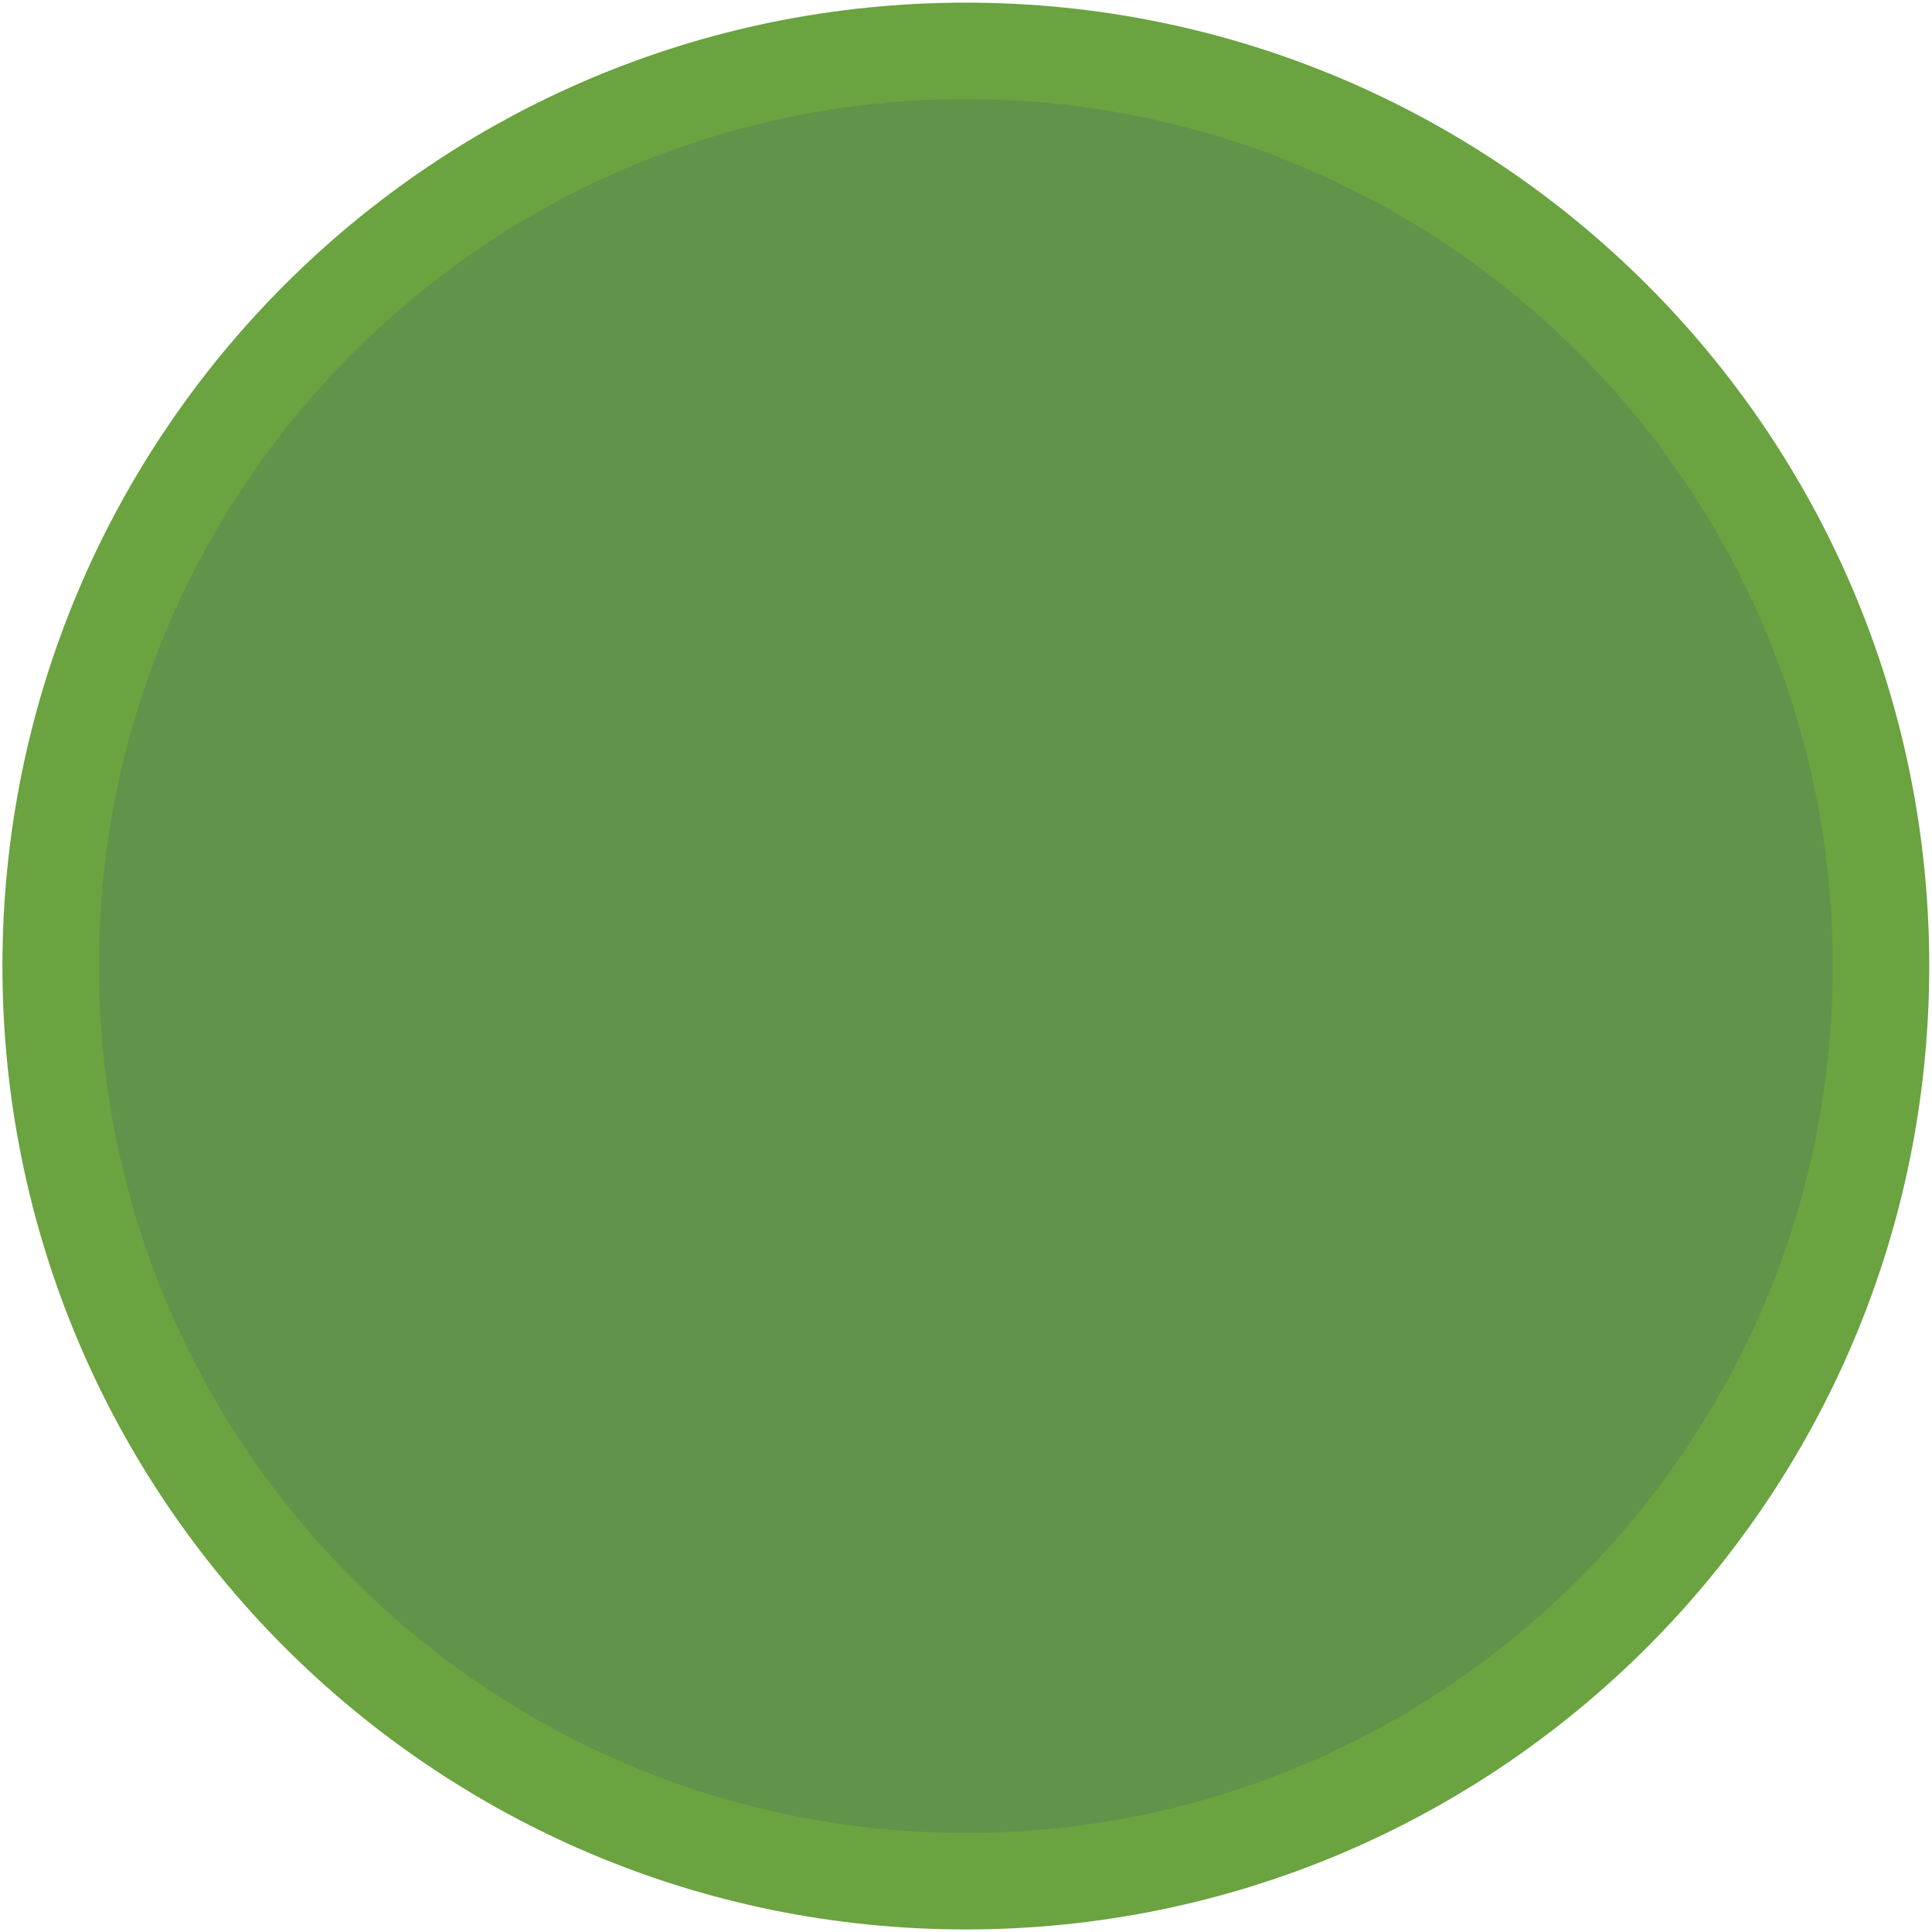
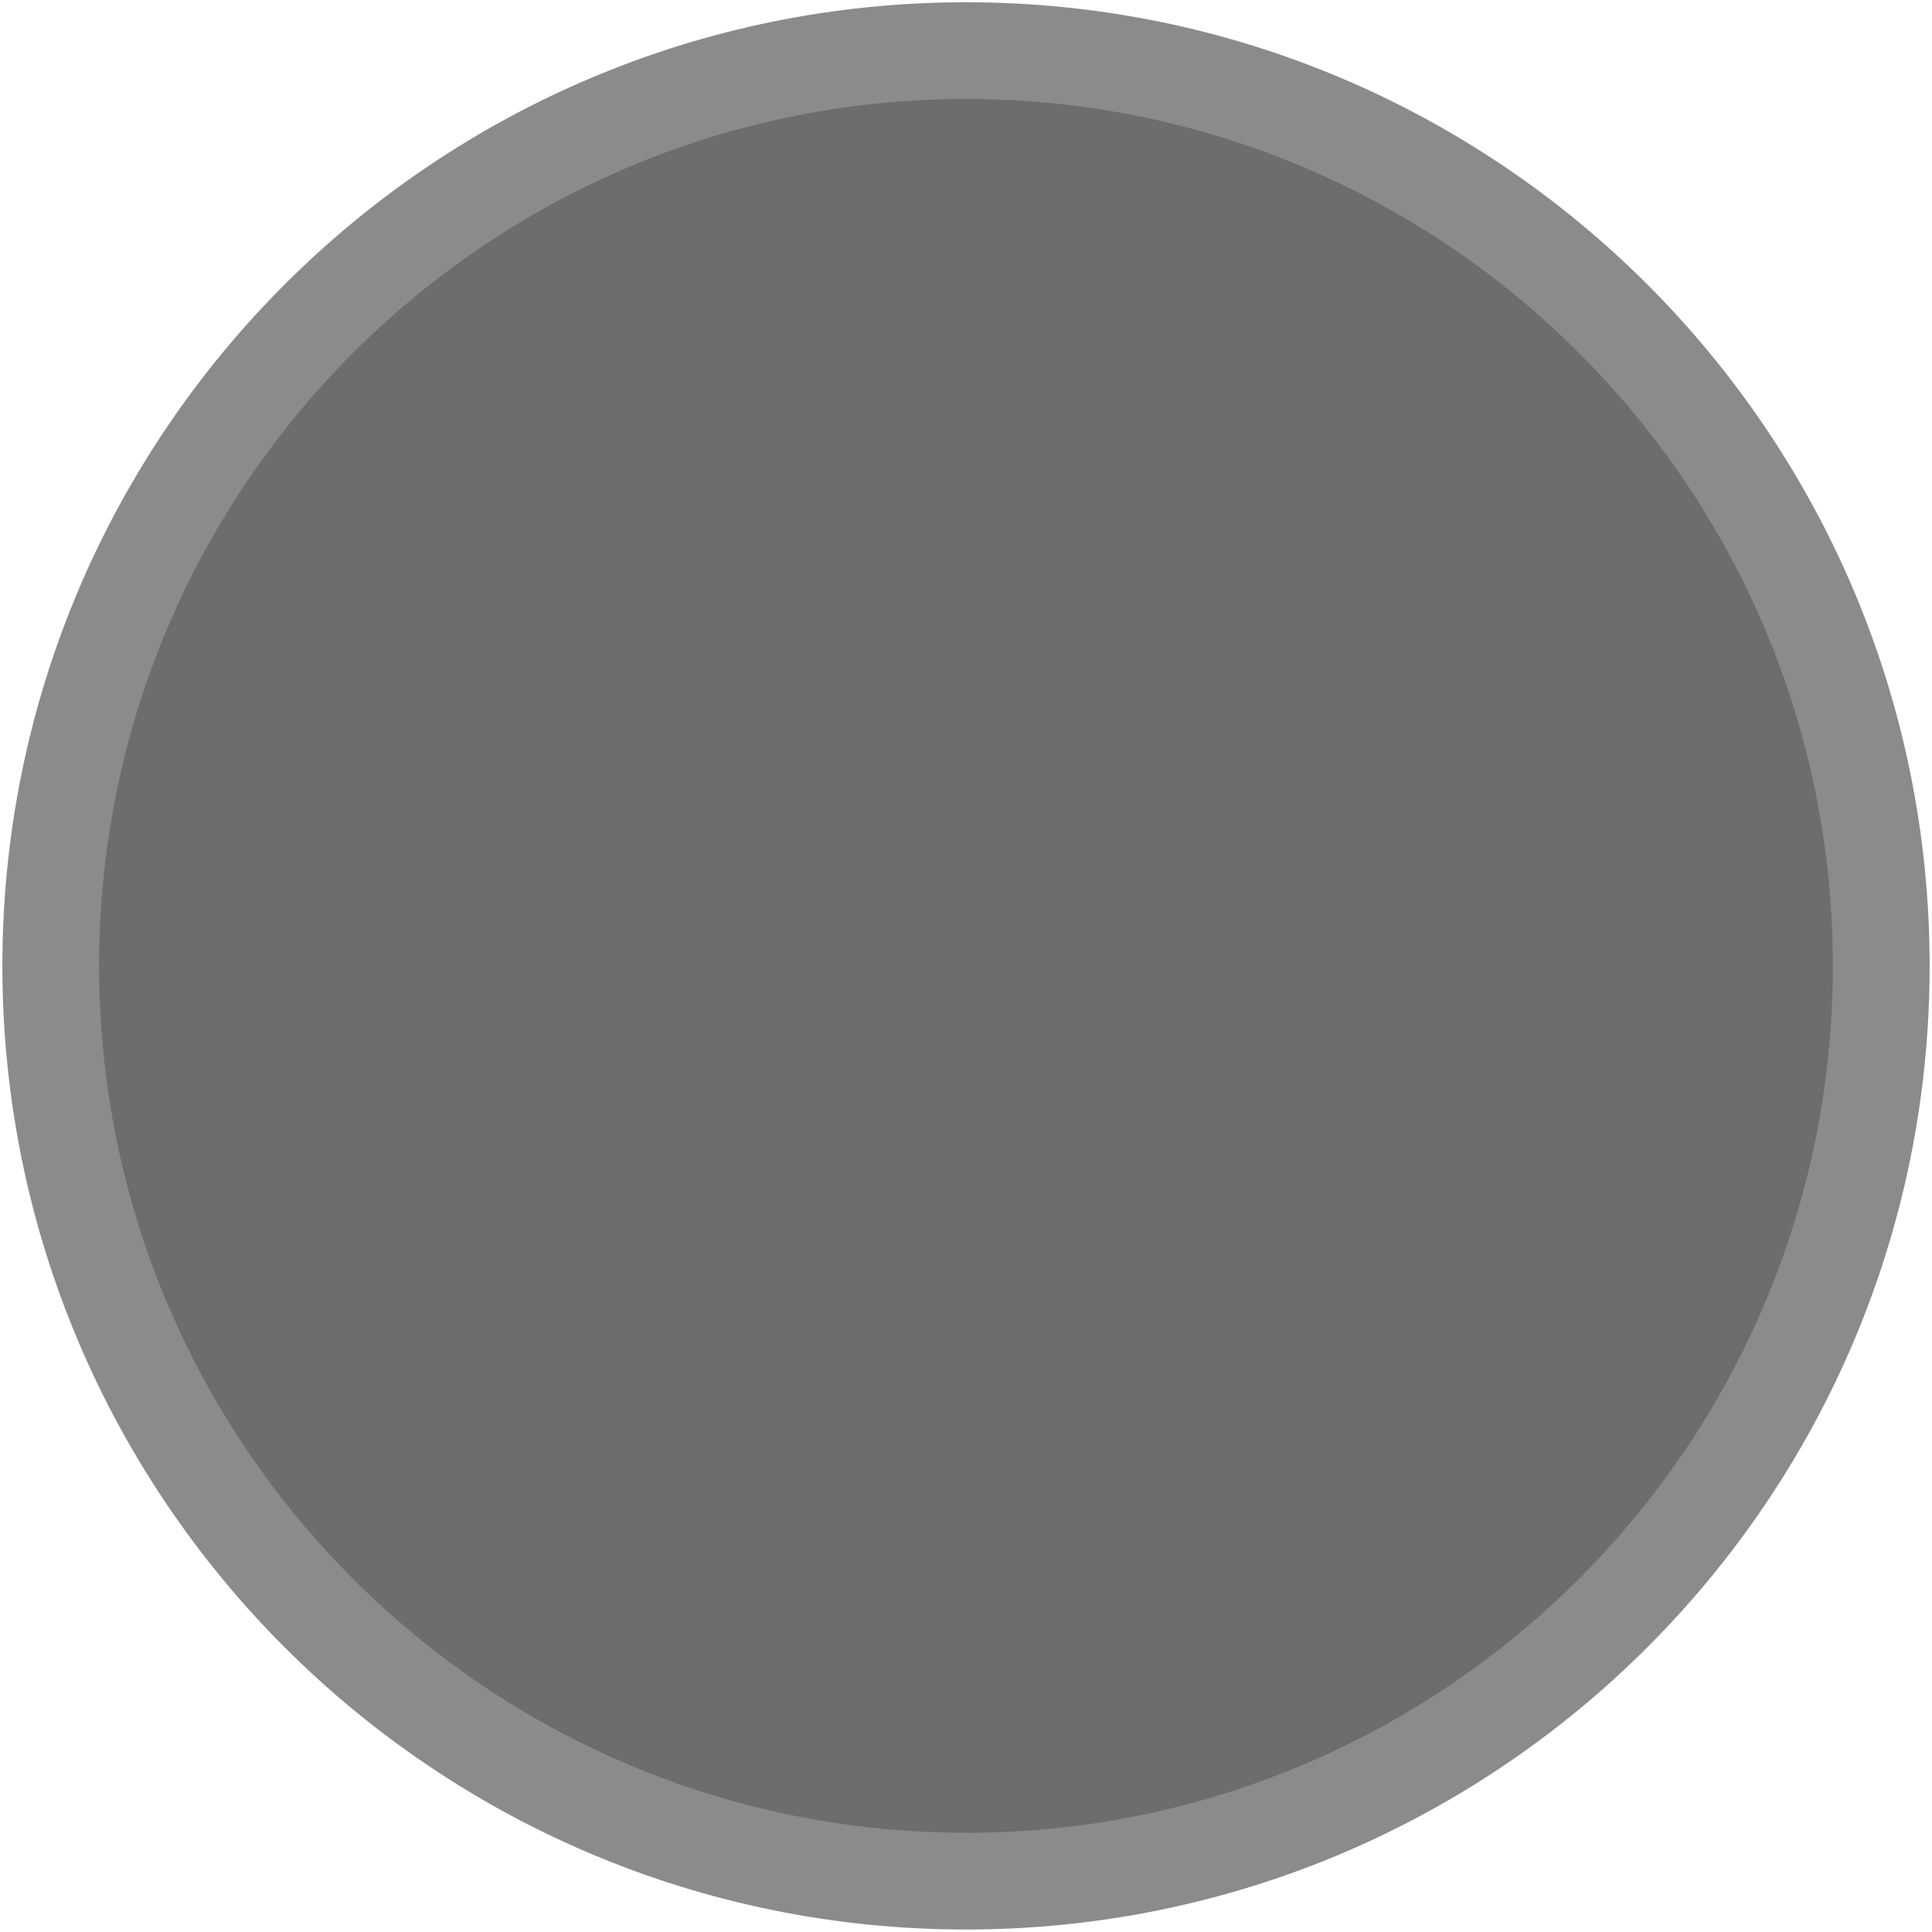
<svg xmlns="http://www.w3.org/2000/svg" id="svg8" version="1.1" viewBox="0 0 5.292 5.292" height="20" width="20">
  <defs id="defs2" />
-   <g transform="matrix(1.111111,0,0,1.111111,1.6391275e-8,-324.7083)" id="layer1">
-     <circle r="2.256" cy="294.619" cx="2.381" id="path815" style="opacity:1;fill:#61934b;fill-opacity:1;stroke:#6aa33f;stroke-width:0.238;stroke-linecap:round;stroke-linejoin:miter;stroke-miterlimit:4;stroke-dasharray:none;stroke-opacity:1;paint-order:markers fill stroke" />
+   <g transform="translate(0,-291.7083)" id="layer1">
+     <circle r="2.507" cy="294.354" cx="2.646" id="path815" style="opacity:1;fill:#6d6d6d;fill-opacity:1;stroke:#8b8b8b;stroke-width:0.265;stroke-linecap:round;stroke-linejoin:miter;stroke-miterlimit:4;stroke-dasharray:none;stroke-opacity:1;paint-order:markers fill stroke" />
  </g>
</svg>
